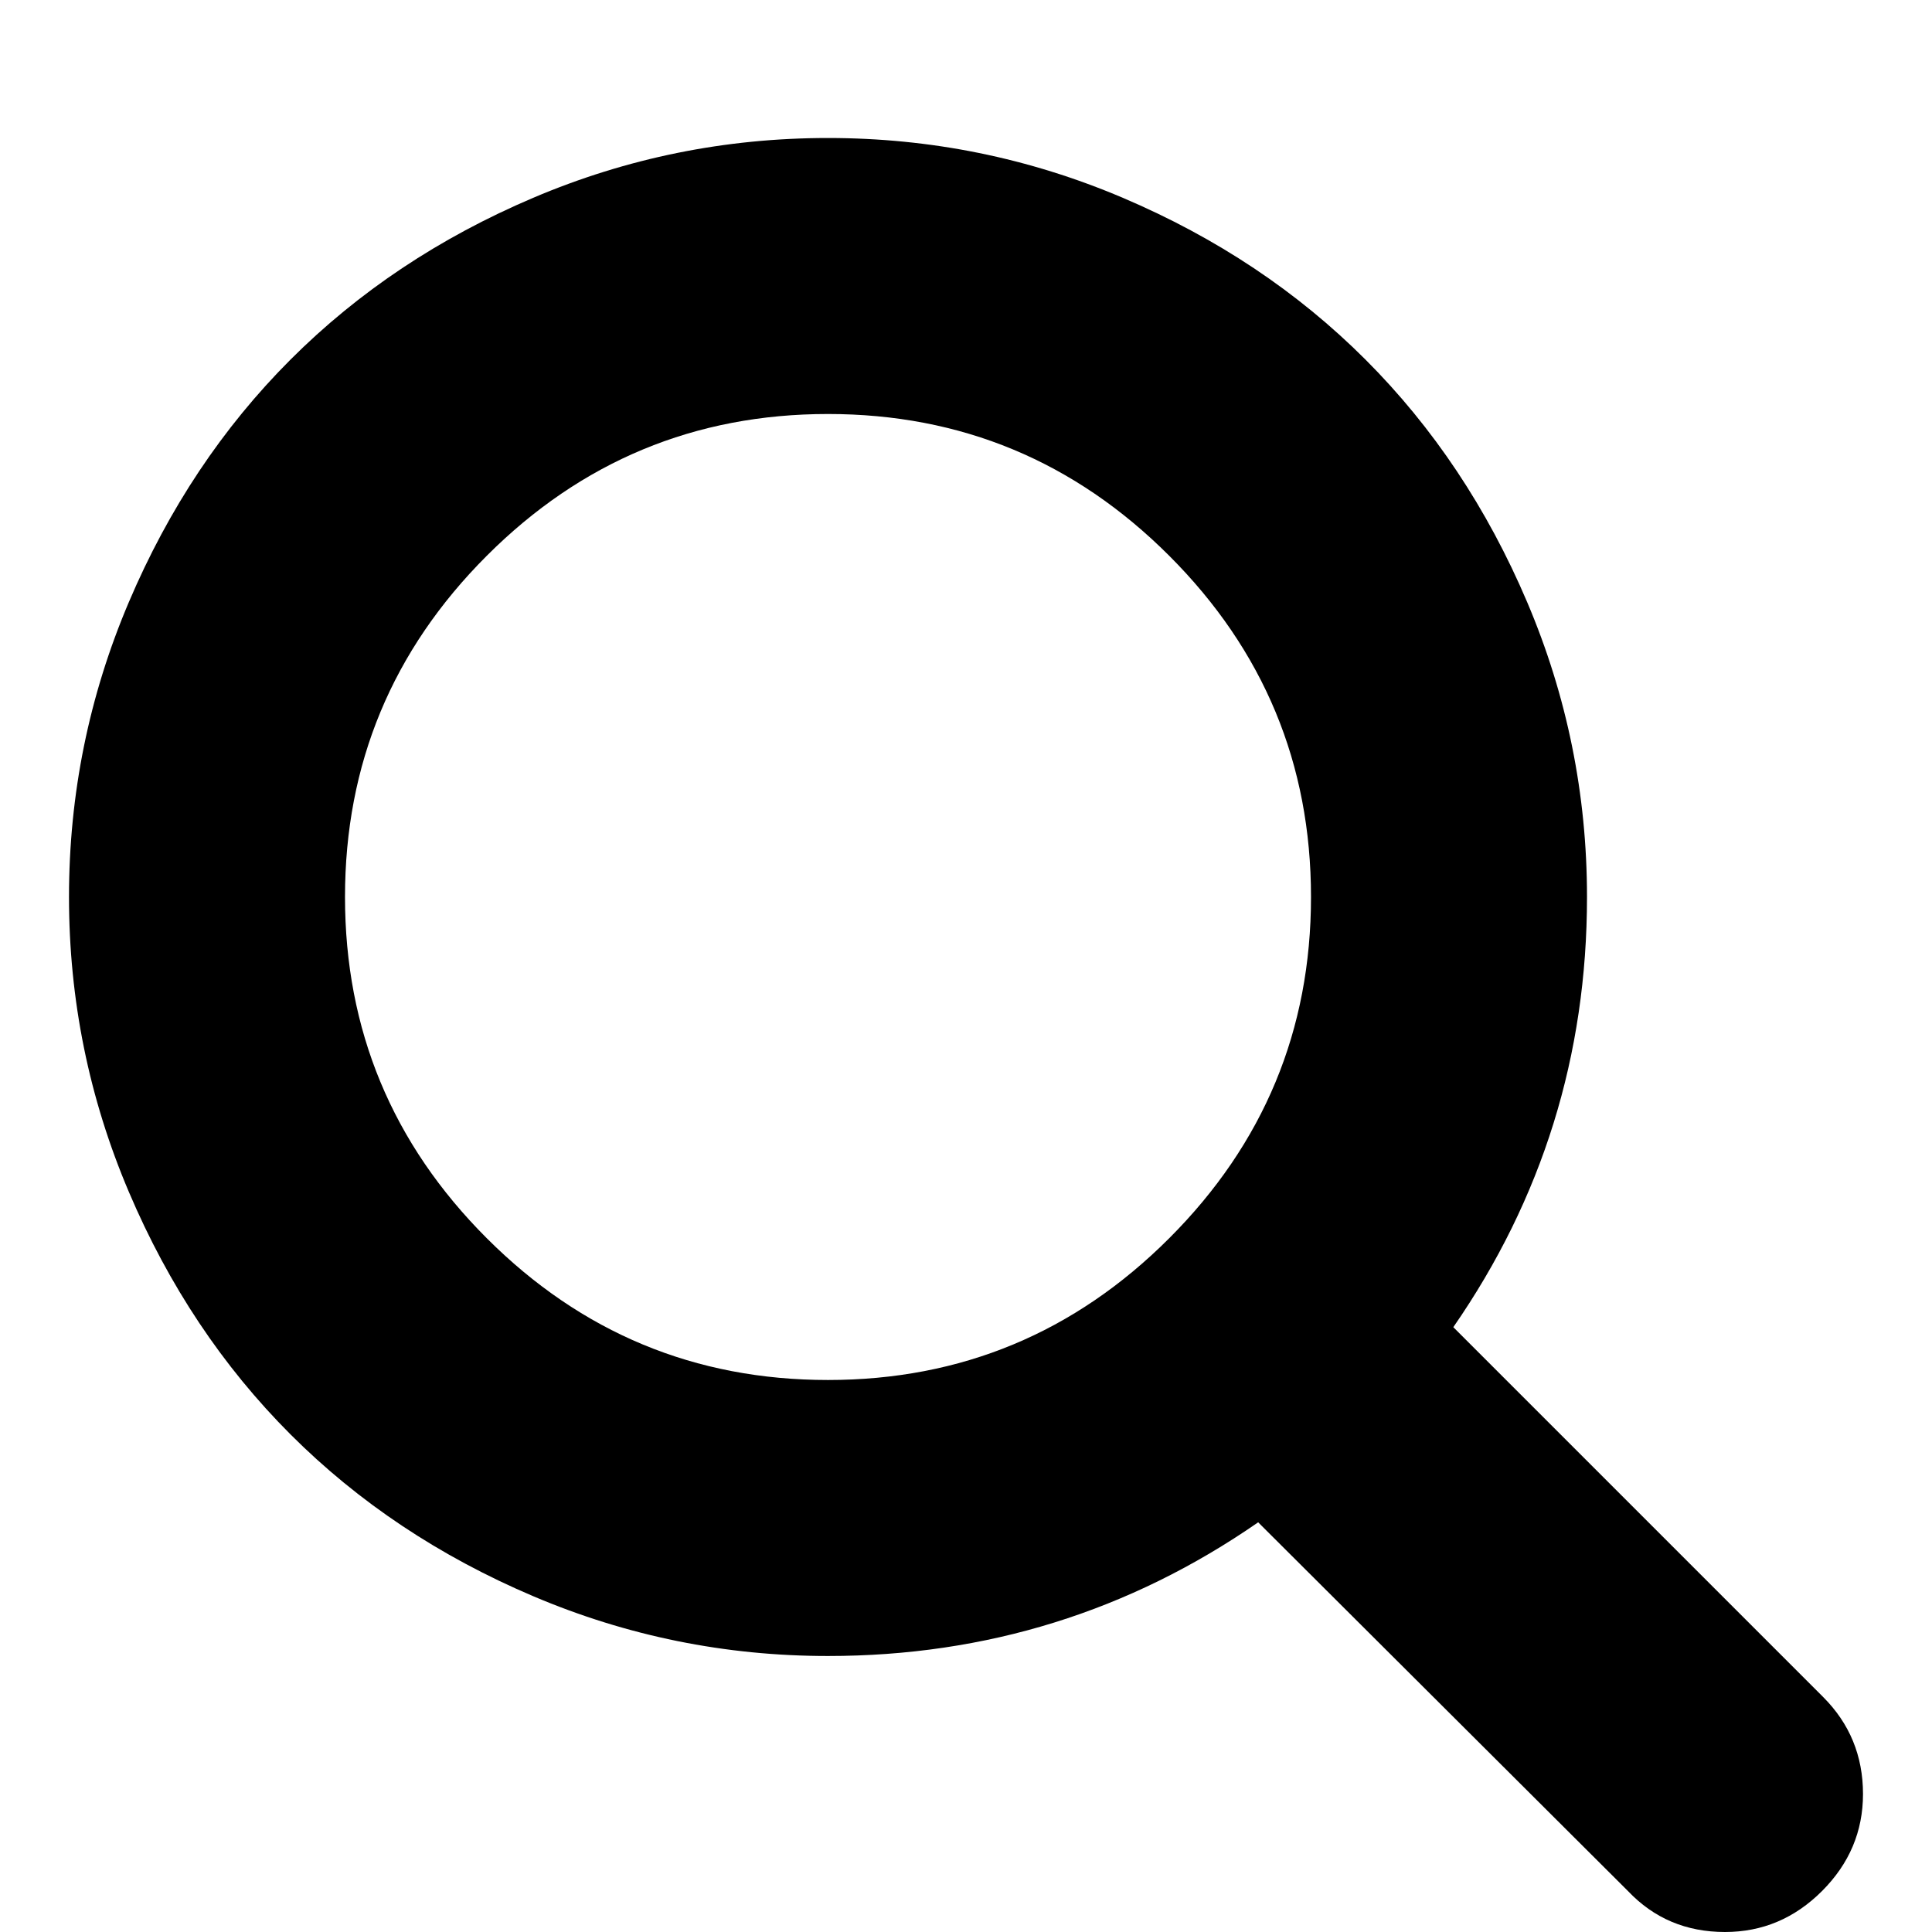
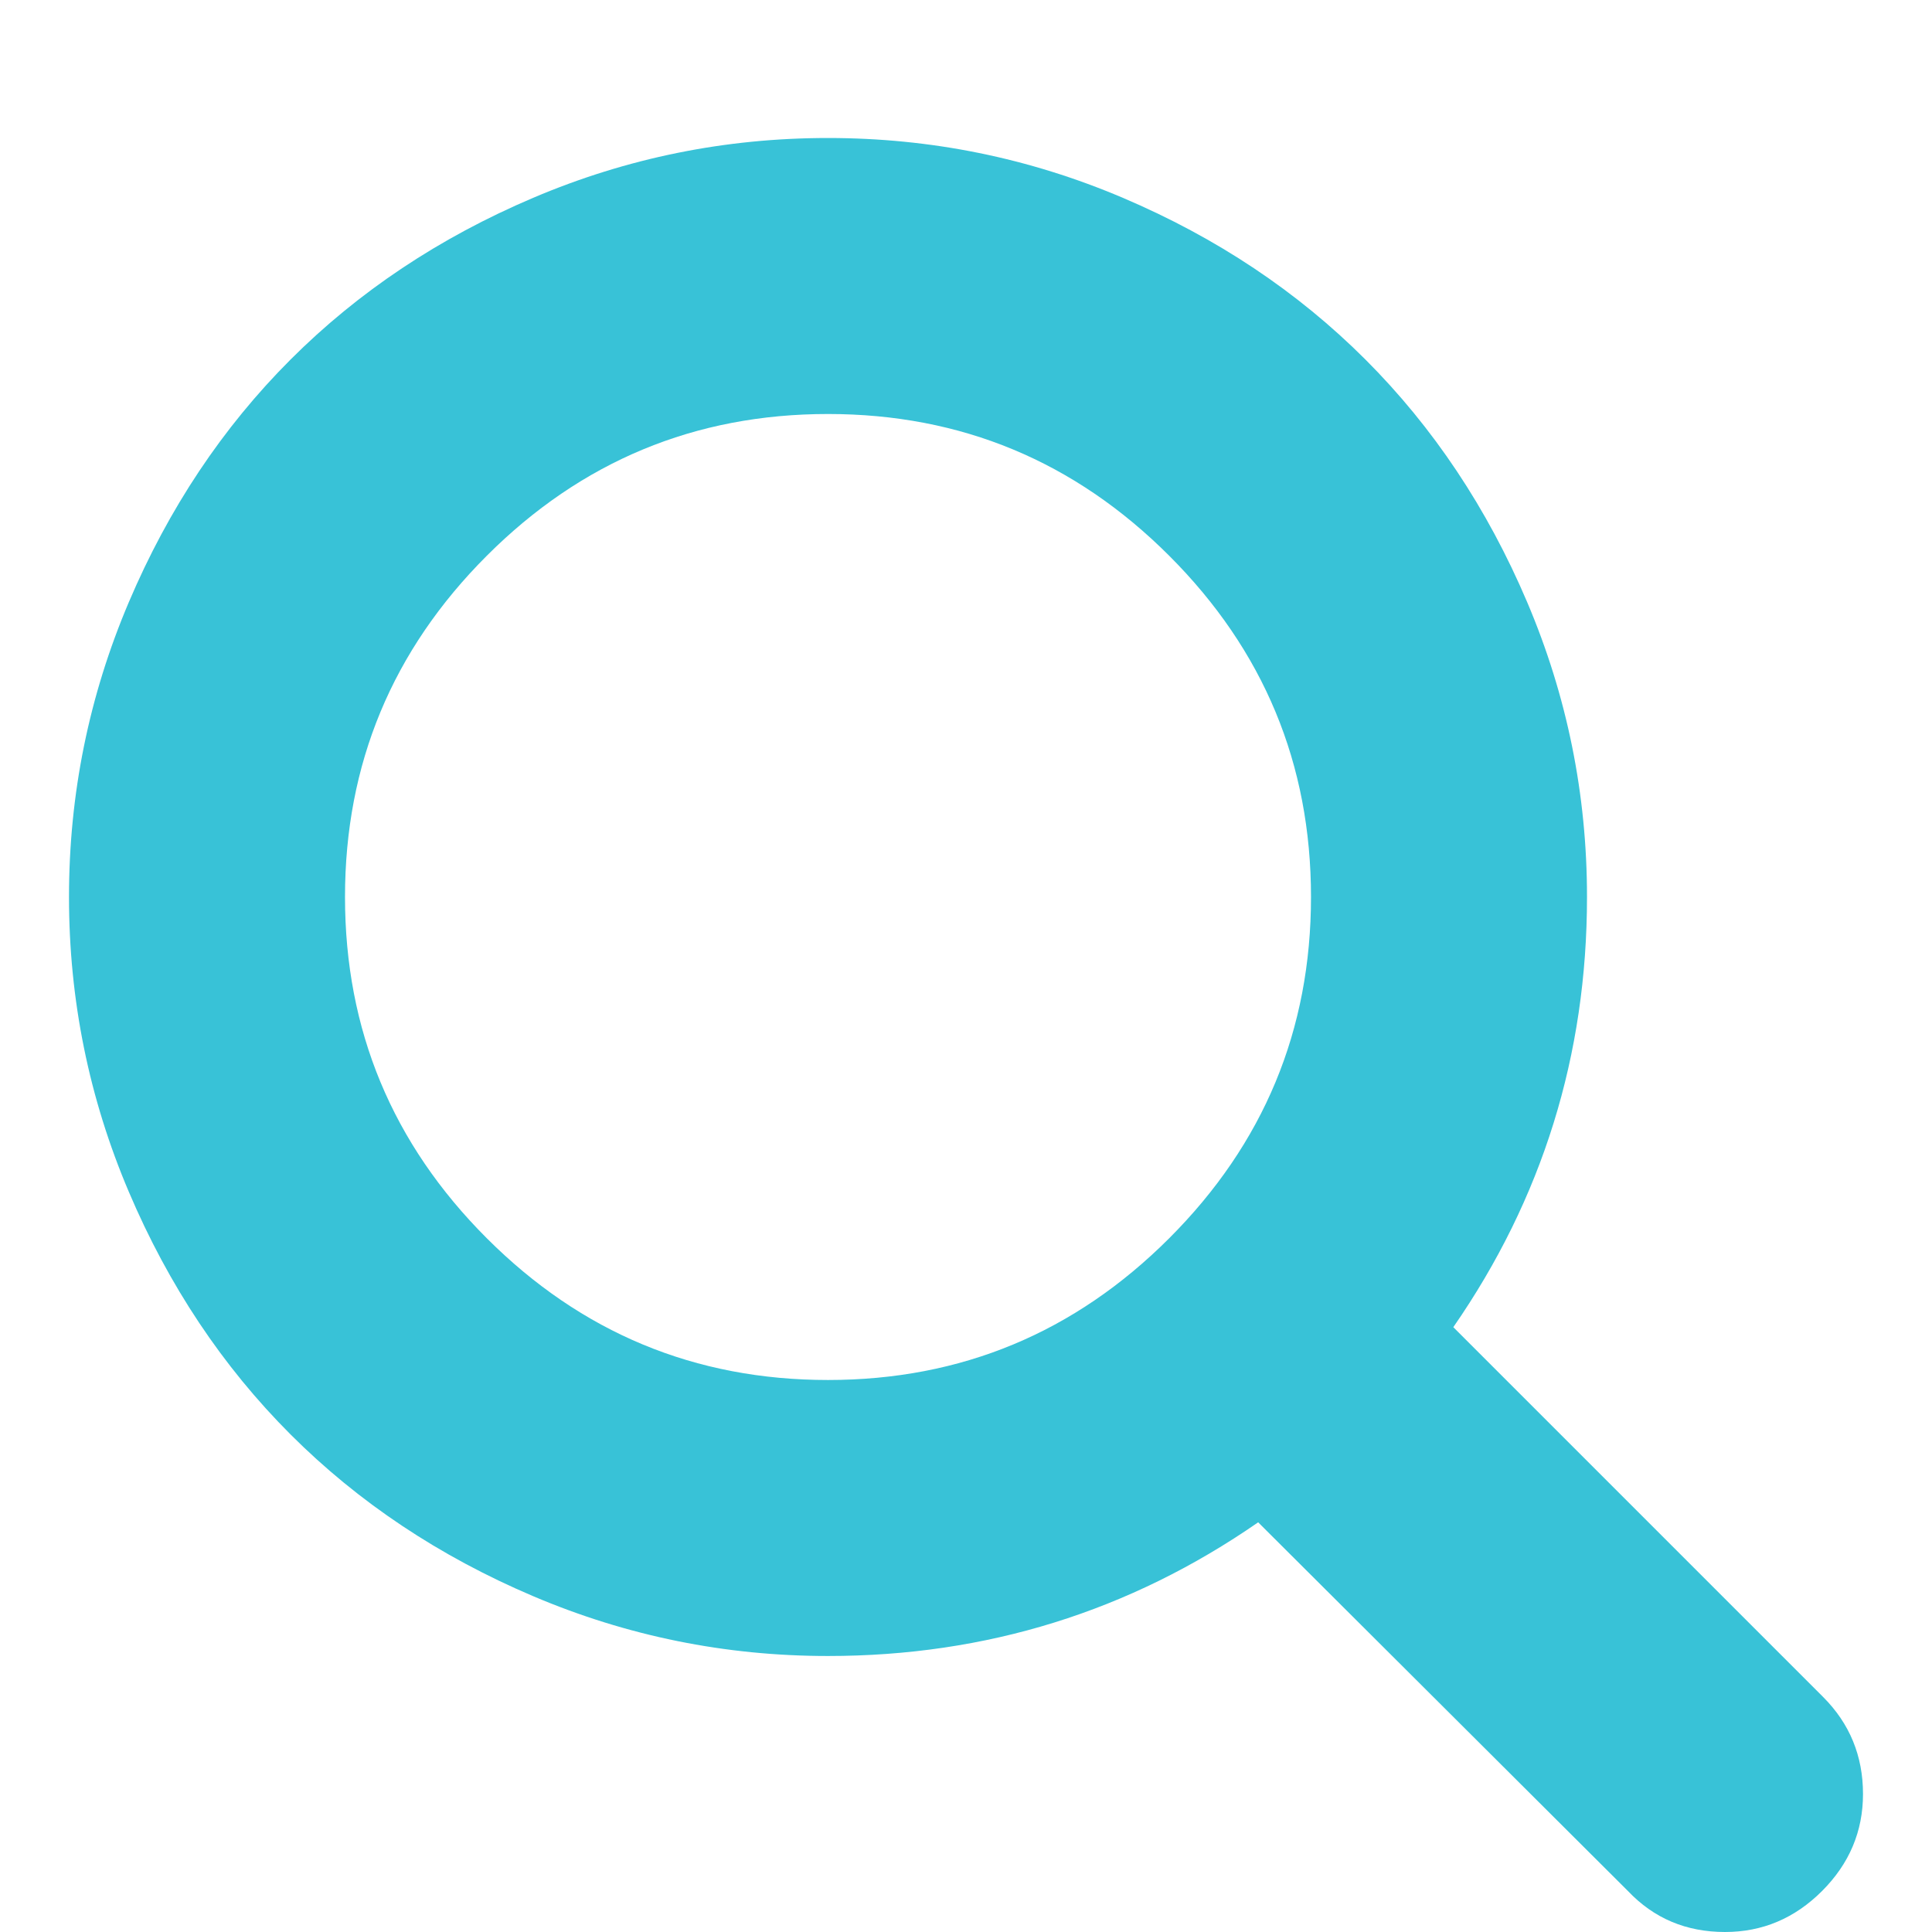
- <svg xmlns="http://www.w3.org/2000/svg" width="1792" height="1792" viewBox="0 0 1792 1792">
-   <path d="M1216 832q0-185-131.5-316.5t-316.5-131.5-316.5 131.5-131.5 316.5 131.5 316.5 316.5 131.5 316.5-131.5 131.5-316.5zm512 832q0 52-38 90t-90 38q-54 0-90-38l-343-342q-179 124-399 124-143 0-273.5-55.5t-225-150-150-225-55.5-273.5 55.5-273.5 150-225 225-150 273.5-55.5 273.5 55.5 225 150 150 225 55.5 273.5q0 220-124 399l343 343q37 37 37 90z" fill="#000000" />
+ <svg xmlns="http://www.w3.org/2000/svg" width="20" height="20" viewBox="0 0 1792 1792">
+   <path d="M1216 832q0-185-131.5-316.5t-316.5-131.5-316.5 131.5-131.5 316.5 131.5 316.5 316.5 131.5 316.5-131.5 131.5-316.5zm512 832q0 52-38 90t-90 38q-54 0-90-38l-343-342q-179 124-399 124-143 0-273.5-55.5t-225-150-150-225-55.5-273.5 55.5-273.5 150-225 225-150 273.5-55.5 273.5 55.5 225 150 150 225 55.5 273.5q0 220-124 399l343 343q37 37 37 90z" fill="#38c2d7" />
</svg>
